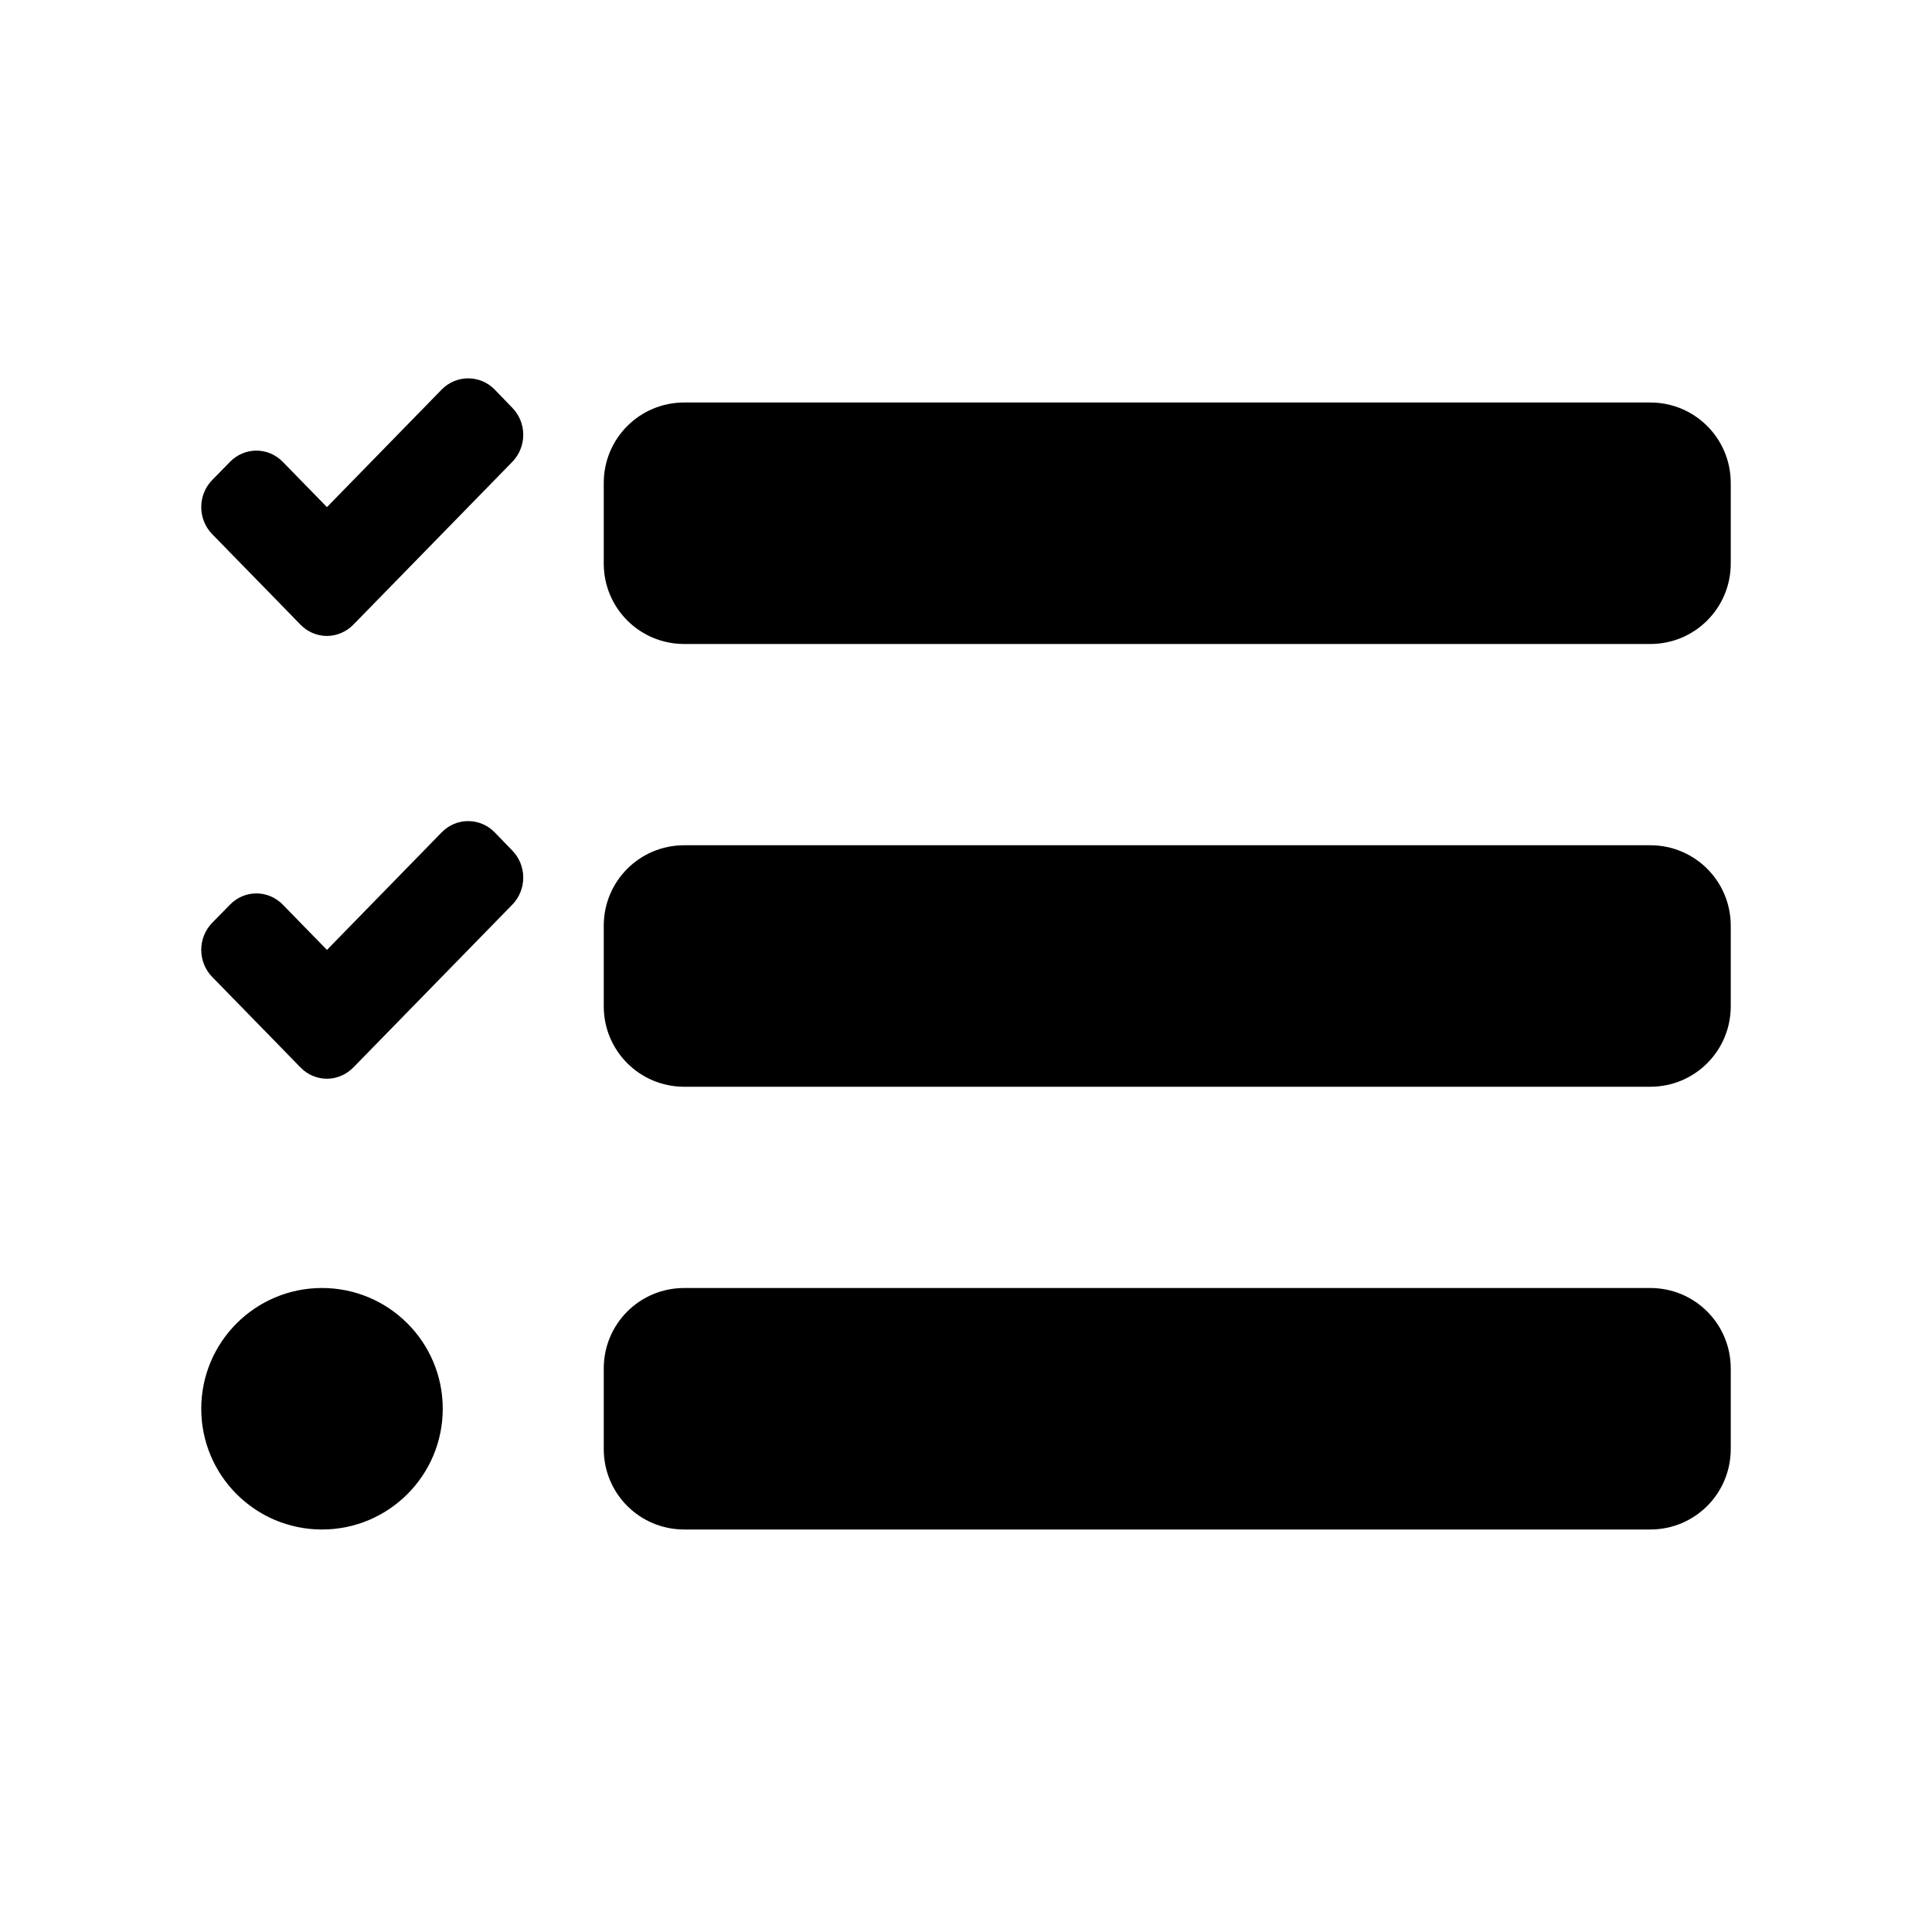
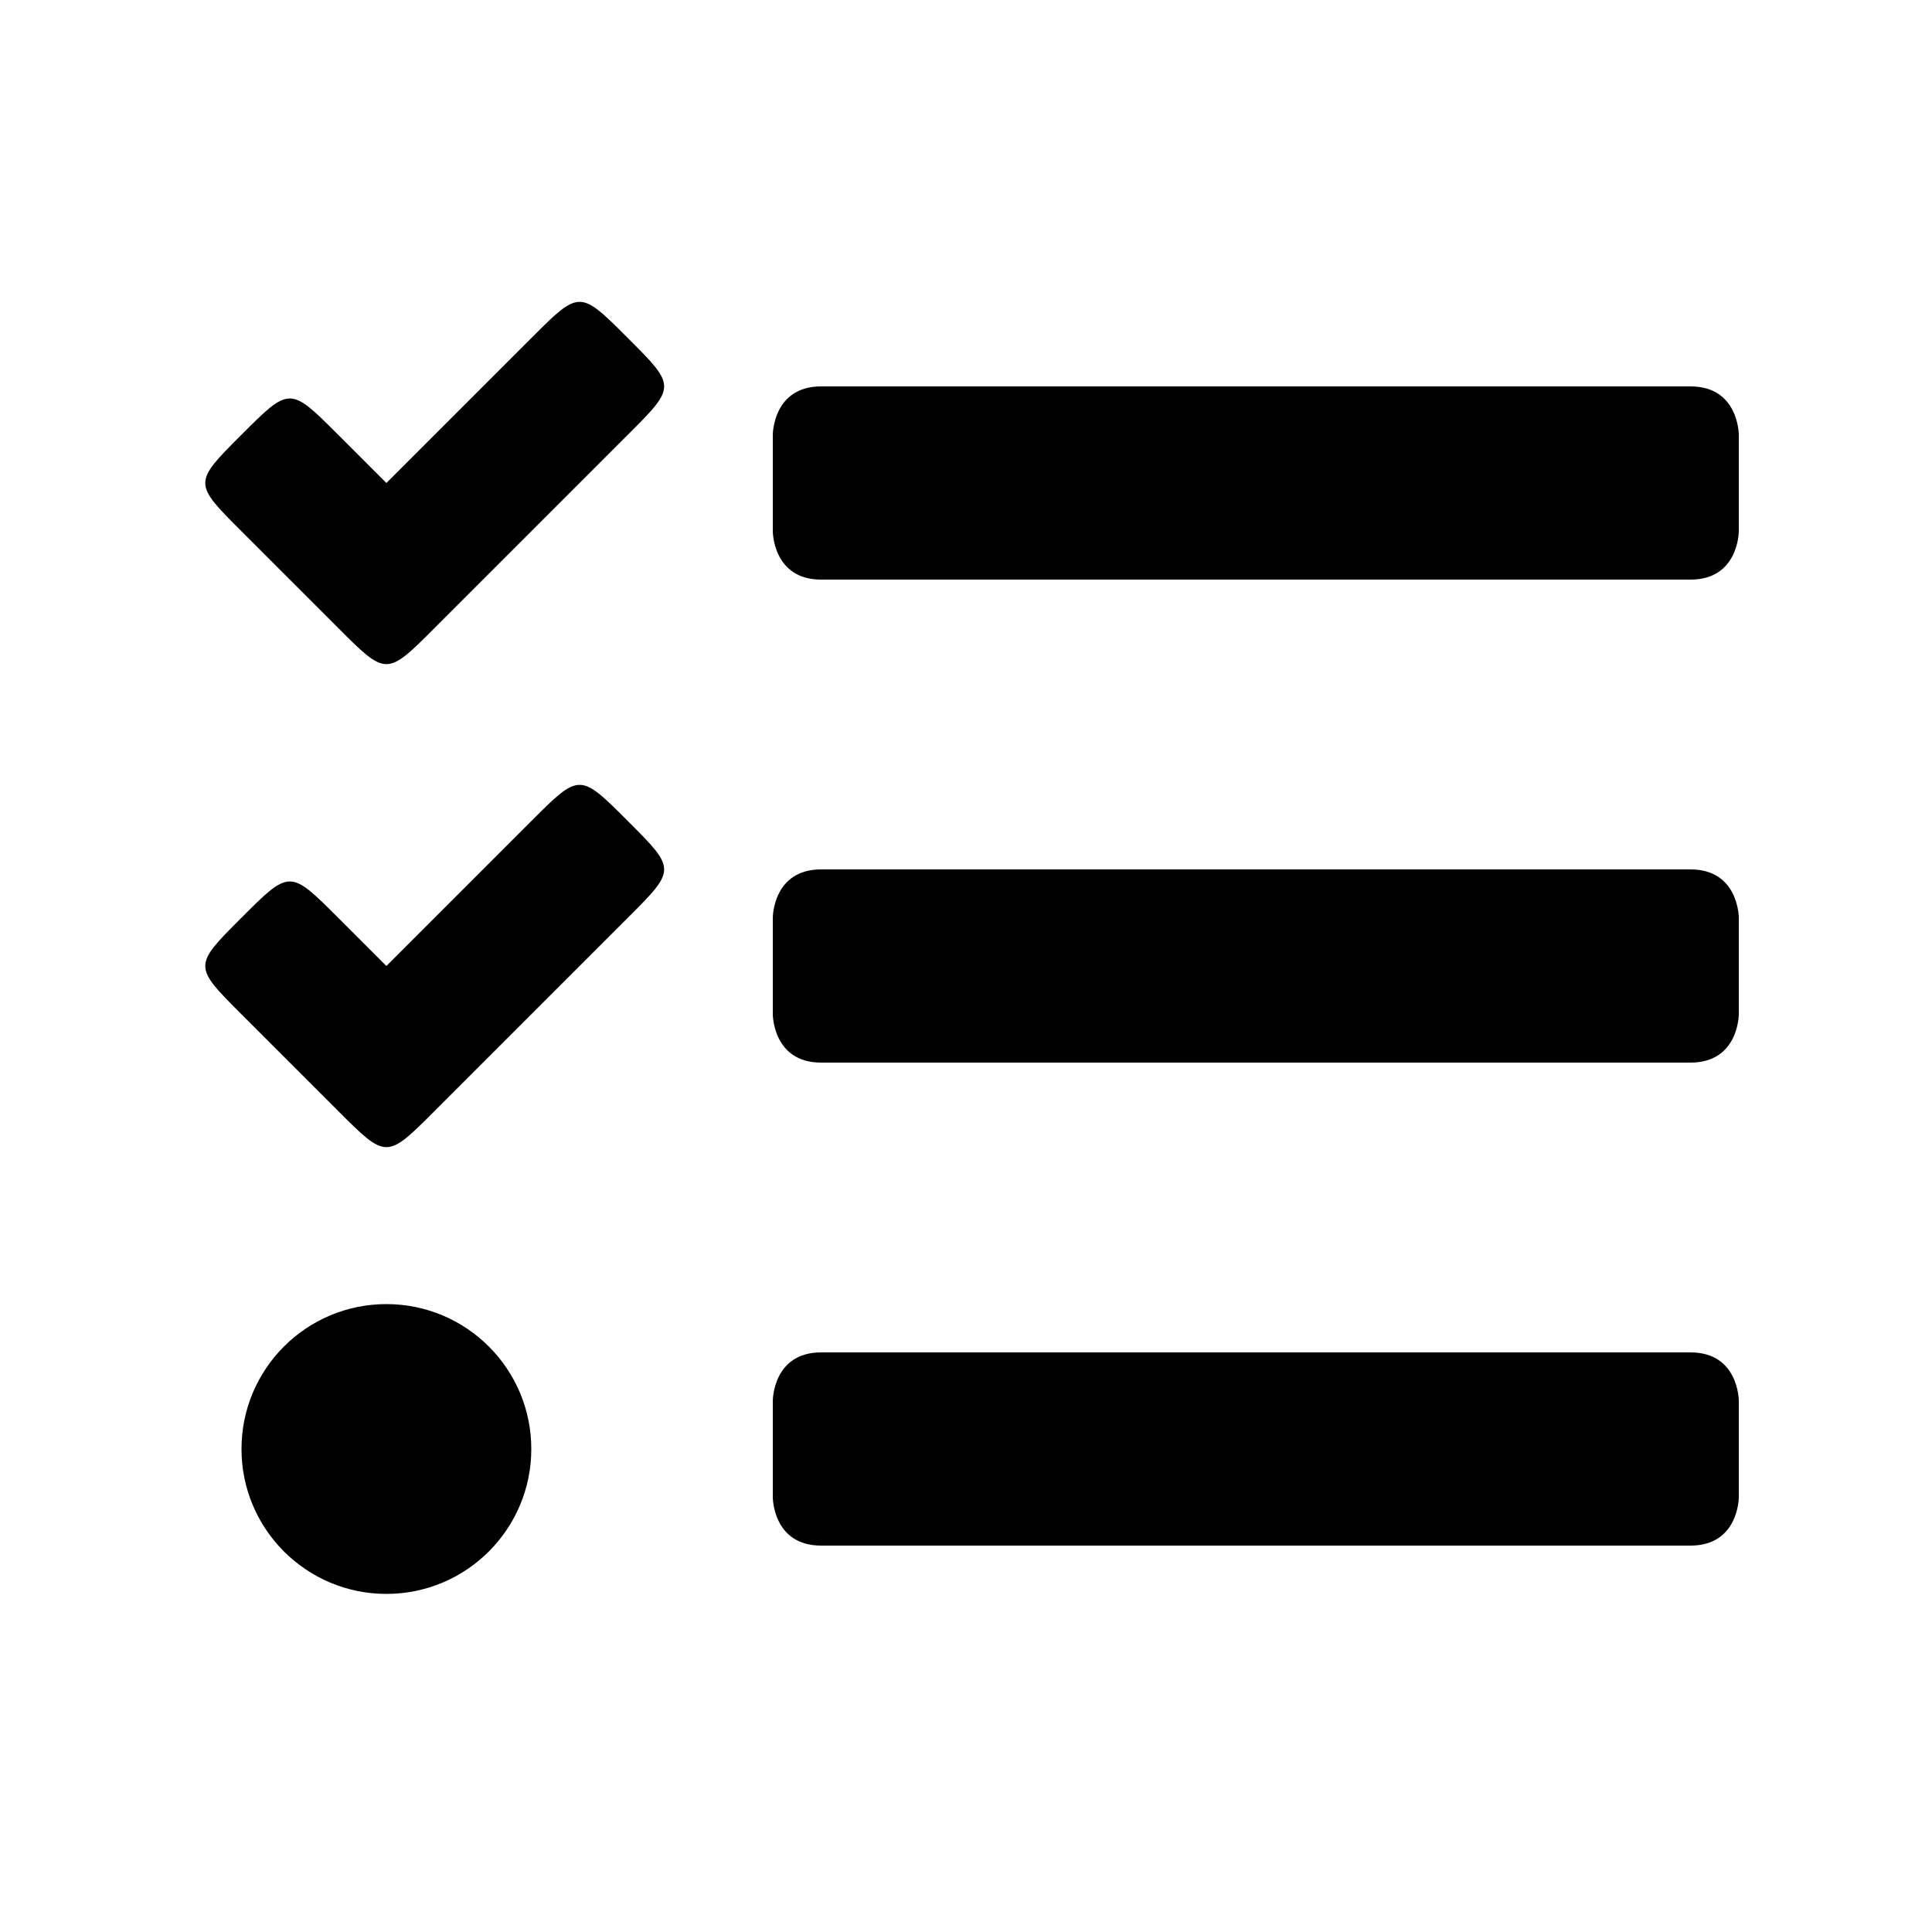
- <svg xmlns="http://www.w3.org/2000/svg" height="48" width="48" version="1.1" viewBox="0 0 48 48">
-   <path style="fill:#000000" d="m11.631 9.4c-0.238 0-0.476 0.093-0.658 0.279l-2.85 2.92-1.096-1.123c-0.364-0.374-0.95-0.374-1.314 0l-0.44 0.449c-0.364 0.373-0.364 0.974 0 1.347l1.754 1.797 0.438 0.45c0.091 0.093 0.195 0.164 0.307 0.21 0.112 0.047 0.233 0.071 0.351 0.071 0.237-0.001 0.475-0.095 0.656-0.281l0.44-0.45 3.508-3.593c0.364-0.374 0.364-0.973 0-1.346l-0.436-0.451c-0.182-0.187-0.422-0.279-0.66-0.279zm5.369 0.6c-1.108 0-2 0.892-2 2v2c0 1.108 0.892 2 2 2h24c1.108 0 2-0.892 2-2v-2c0-1.108-0.892-2-2-2h-24zm-5.369 10.4c-0.238 0-0.476 0.093-0.658 0.28l-2.85 2.92-1.096-1.123c-0.364-0.374-0.95-0.374-1.314 0l-0.44 0.449c-0.364 0.373-0.364 0.974 0 1.347l1.754 1.797 0.438 0.45c0.091 0.093 0.195 0.164 0.307 0.21 0.112 0.047 0.233 0.071 0.351 0.071 0.237-0.001 0.475-0.095 0.656-0.281l0.44-0.45 3.508-3.593c0.364-0.374 0.364-0.973 0-1.346l-0.436-0.451c-0.182-0.187-0.422-0.28-0.66-0.28zm5.369 0.6c-1.108 0-2 0.892-2 2v2c0 1.108 0.892 2 2 2h24c1.108 0 2-0.892 2-2v-2c0-1.108-0.892-2-2-2h-24zm-9 11a3 3 0 0 0 -3 3 3 3 0 0 0 3 3 3 3 0 0 0 3 -3 3 3 0 0 0 -3 -3zm9 0c-1.108 0-2 0.892-2 2v2c0 1.108 0.892 2 2 2h24c1.108 0 2-0.892 2-2v-2c0-1.108-0.892-2-2-2h-24z" />
+ <svg xmlns="http://www.w3.org/2000/svg" width="50" height="50" version="1.1" viewBox="0 0 50 50">
+   <path d="m15 7.812c-0.312 0-0.625 0.312-1.25 0.938l-3.75 3.75-1.25-1.25c-1.25-1.25-1.25-1.25-2.5 0s-1.25 1.25 0 2.5l2.5 2.5c1.25 1.25 1.25 1.25 2.5 0l5-5c1.25-1.25 1.25-1.25 0-2.5-0.625-0.625-0.938-0.938-1.25-0.938zm6.25 2.188c-1.25 0-1.25 1.25-1.25 1.25v2.5s0 1.25 1.25 1.25h22.5c1.25 0 1.25-1.25 1.25-1.25v-2.5s0-1.25-1.25-1.25h-22.5zm-6.25 10.312c-0.312 0-0.625 0.312-1.25 0.938l-3.75 3.75-1.25-1.25c-1.25-1.25-1.25-1.25-2.5 0s-1.25 1.25 0 2.5l2.5 2.5c1.25 1.25 1.25 1.25 2.5 0l5-5c1.25-1.25 1.25-1.25 0-2.5-0.625-0.625-0.938-0.938-1.25-0.938zm6.25 2.188c-1.25 0-1.25 1.25-1.25 1.25v2.5s0 1.25 1.25 1.25h22.5c1.25 0 1.25-1.25 1.25-1.25v-2.5s0-1.25-1.25-1.25h-22.5zm-11.25 11.25c-2.071 0-3.75 1.679-3.75 3.75s1.679 3.75 3.75 3.75c2.071 0 3.75-1.679 3.75-3.75s-1.679-3.75-3.75-3.75zm11.25 1.25c-1.25 0-1.25 1.25-1.25 1.25v2.5s0 1.25 1.25 1.25h22.5c1.25 0 1.25-1.25 1.25-1.25v-2.5s0-1.25-1.25-1.25h-22.5z" />
</svg>
